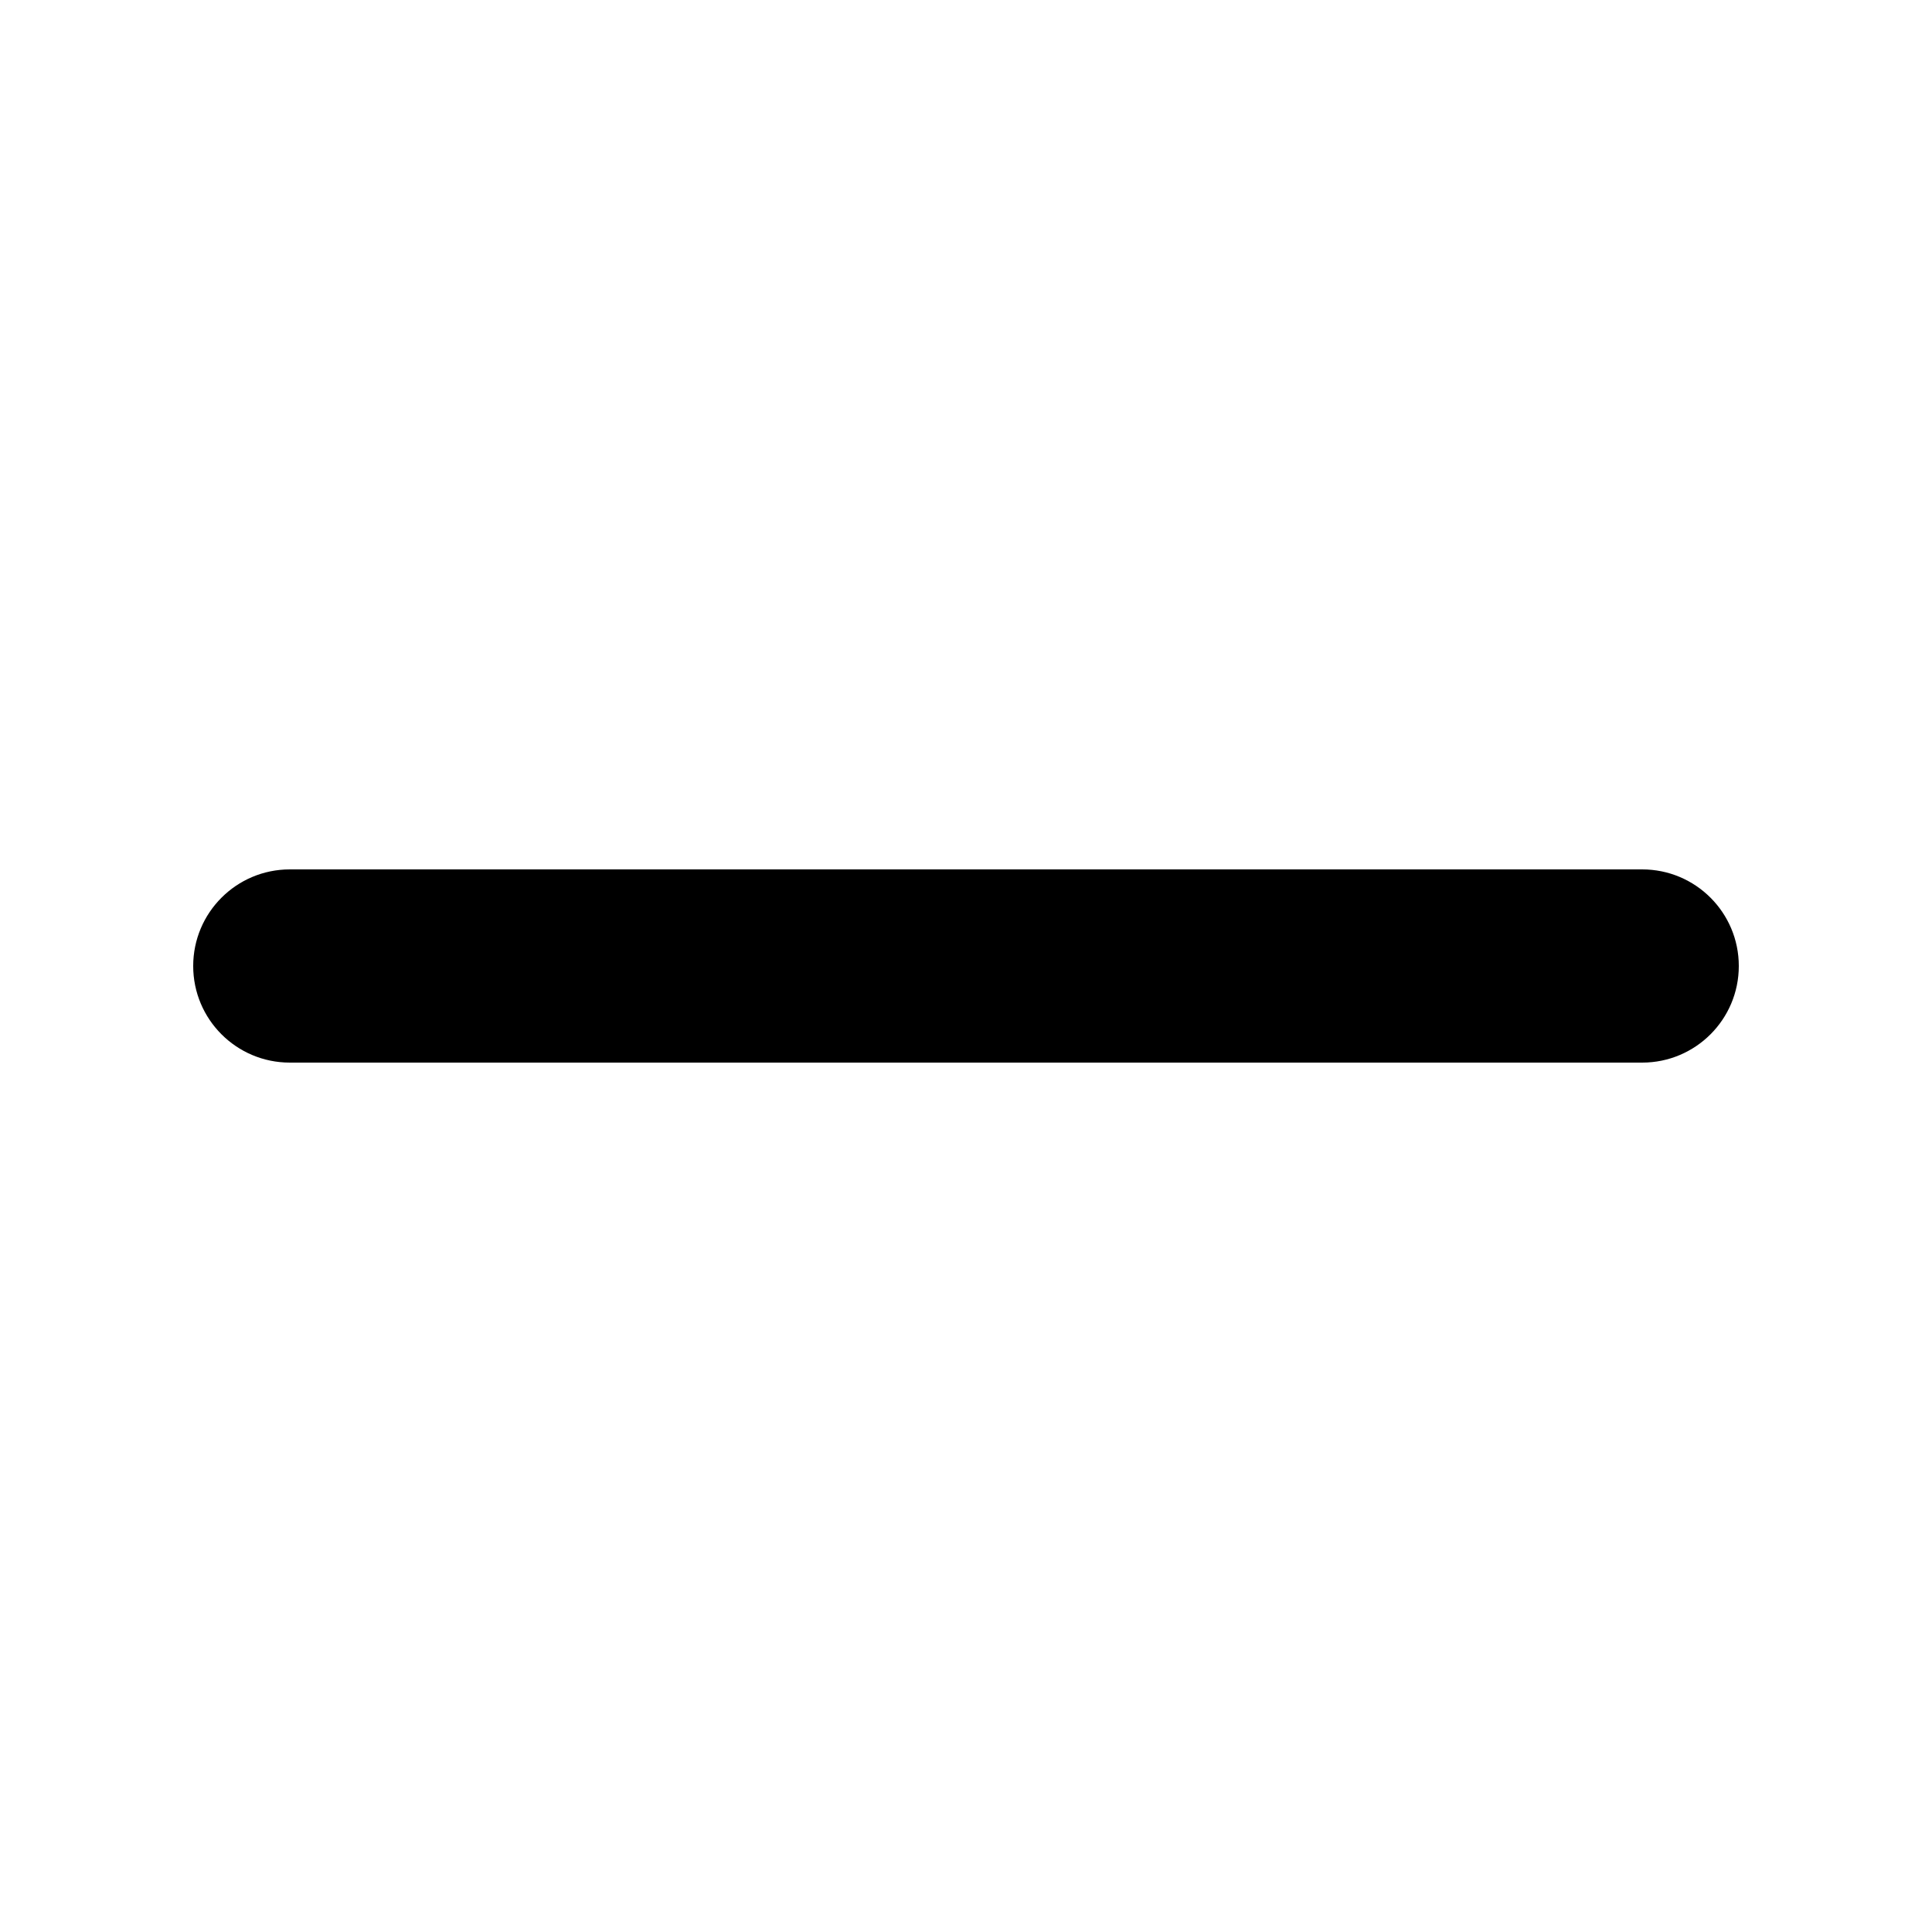
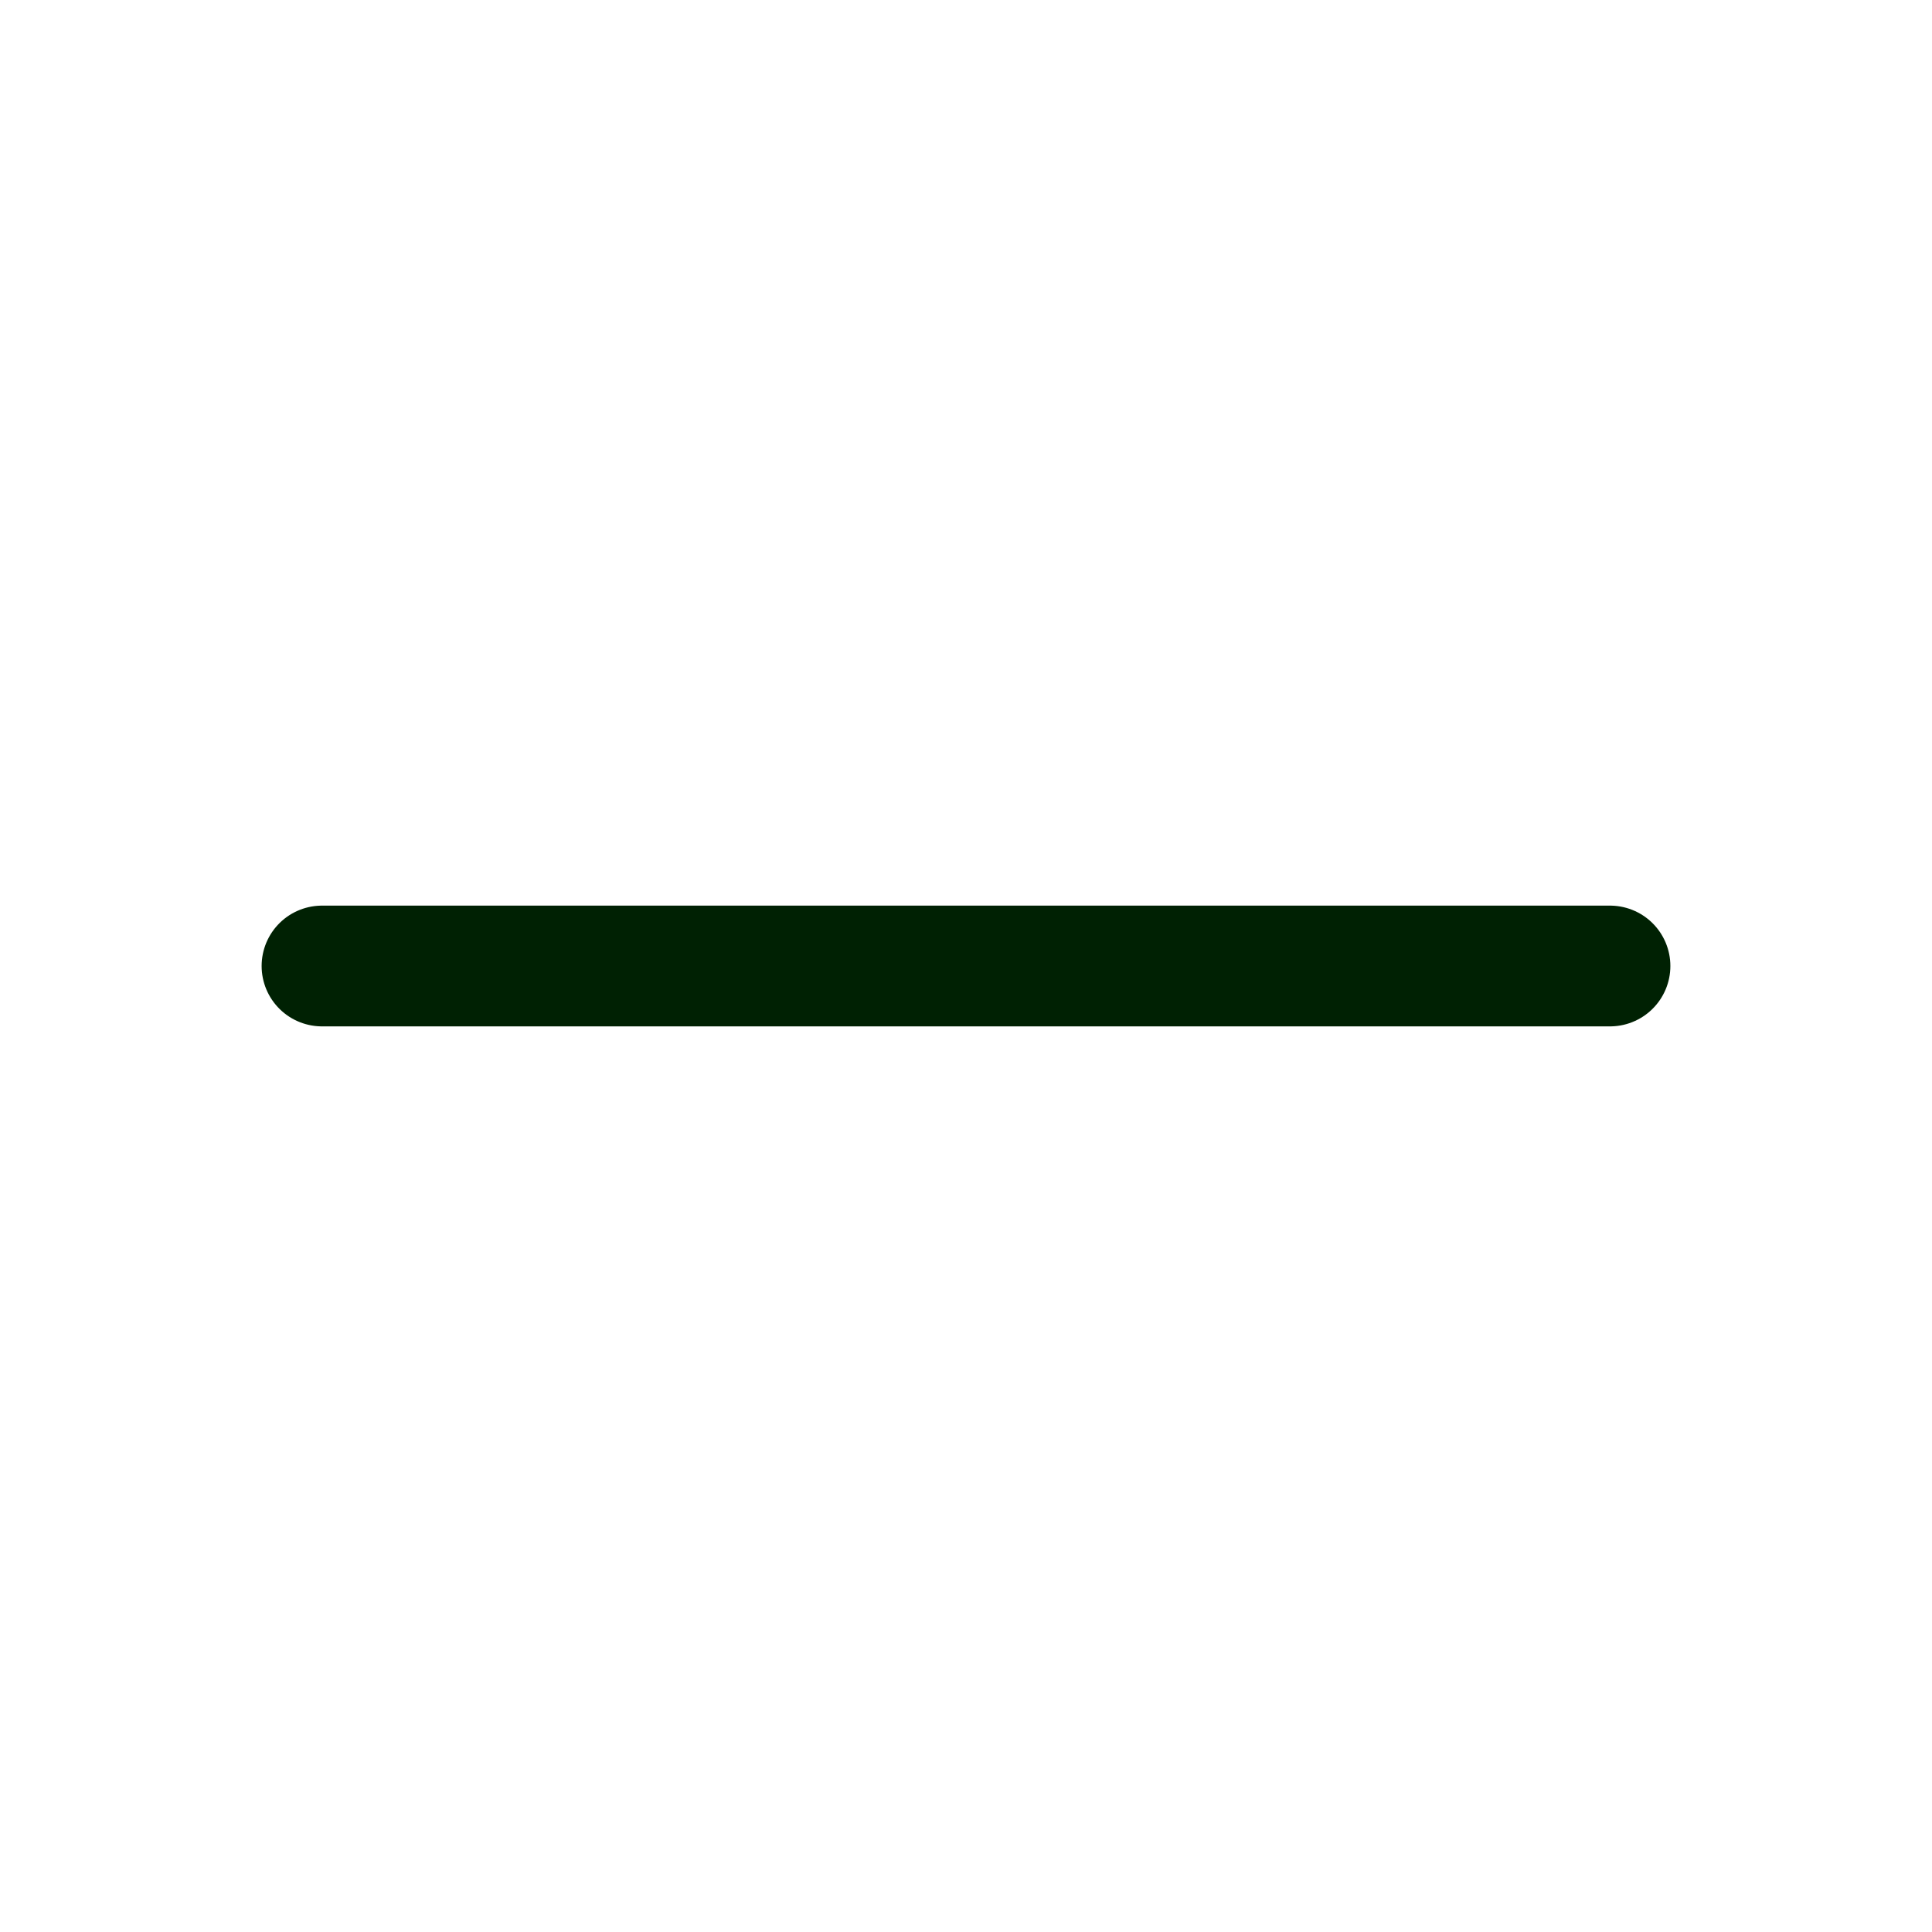
- <svg xmlns="http://www.w3.org/2000/svg" width="800px" height="800px" viewBox="0 0 20 20" fill="none">
-   <path fill="#000000" fill-rule="evenodd" d="M18 10a1 1 0 01-1 1H3a1 1 0 110-2h14a1 1 0 011 1z" />
+ <svg xmlns="http://www.w3.org/2000/svg" width="800px" height="800px" viewBox="0 0 24 24" fill="none">
+   <path d="M4 12L20 12" stroke="#002103" stroke-width="1.5" stroke-linecap="round" stroke-linejoin="round" />
</svg>
